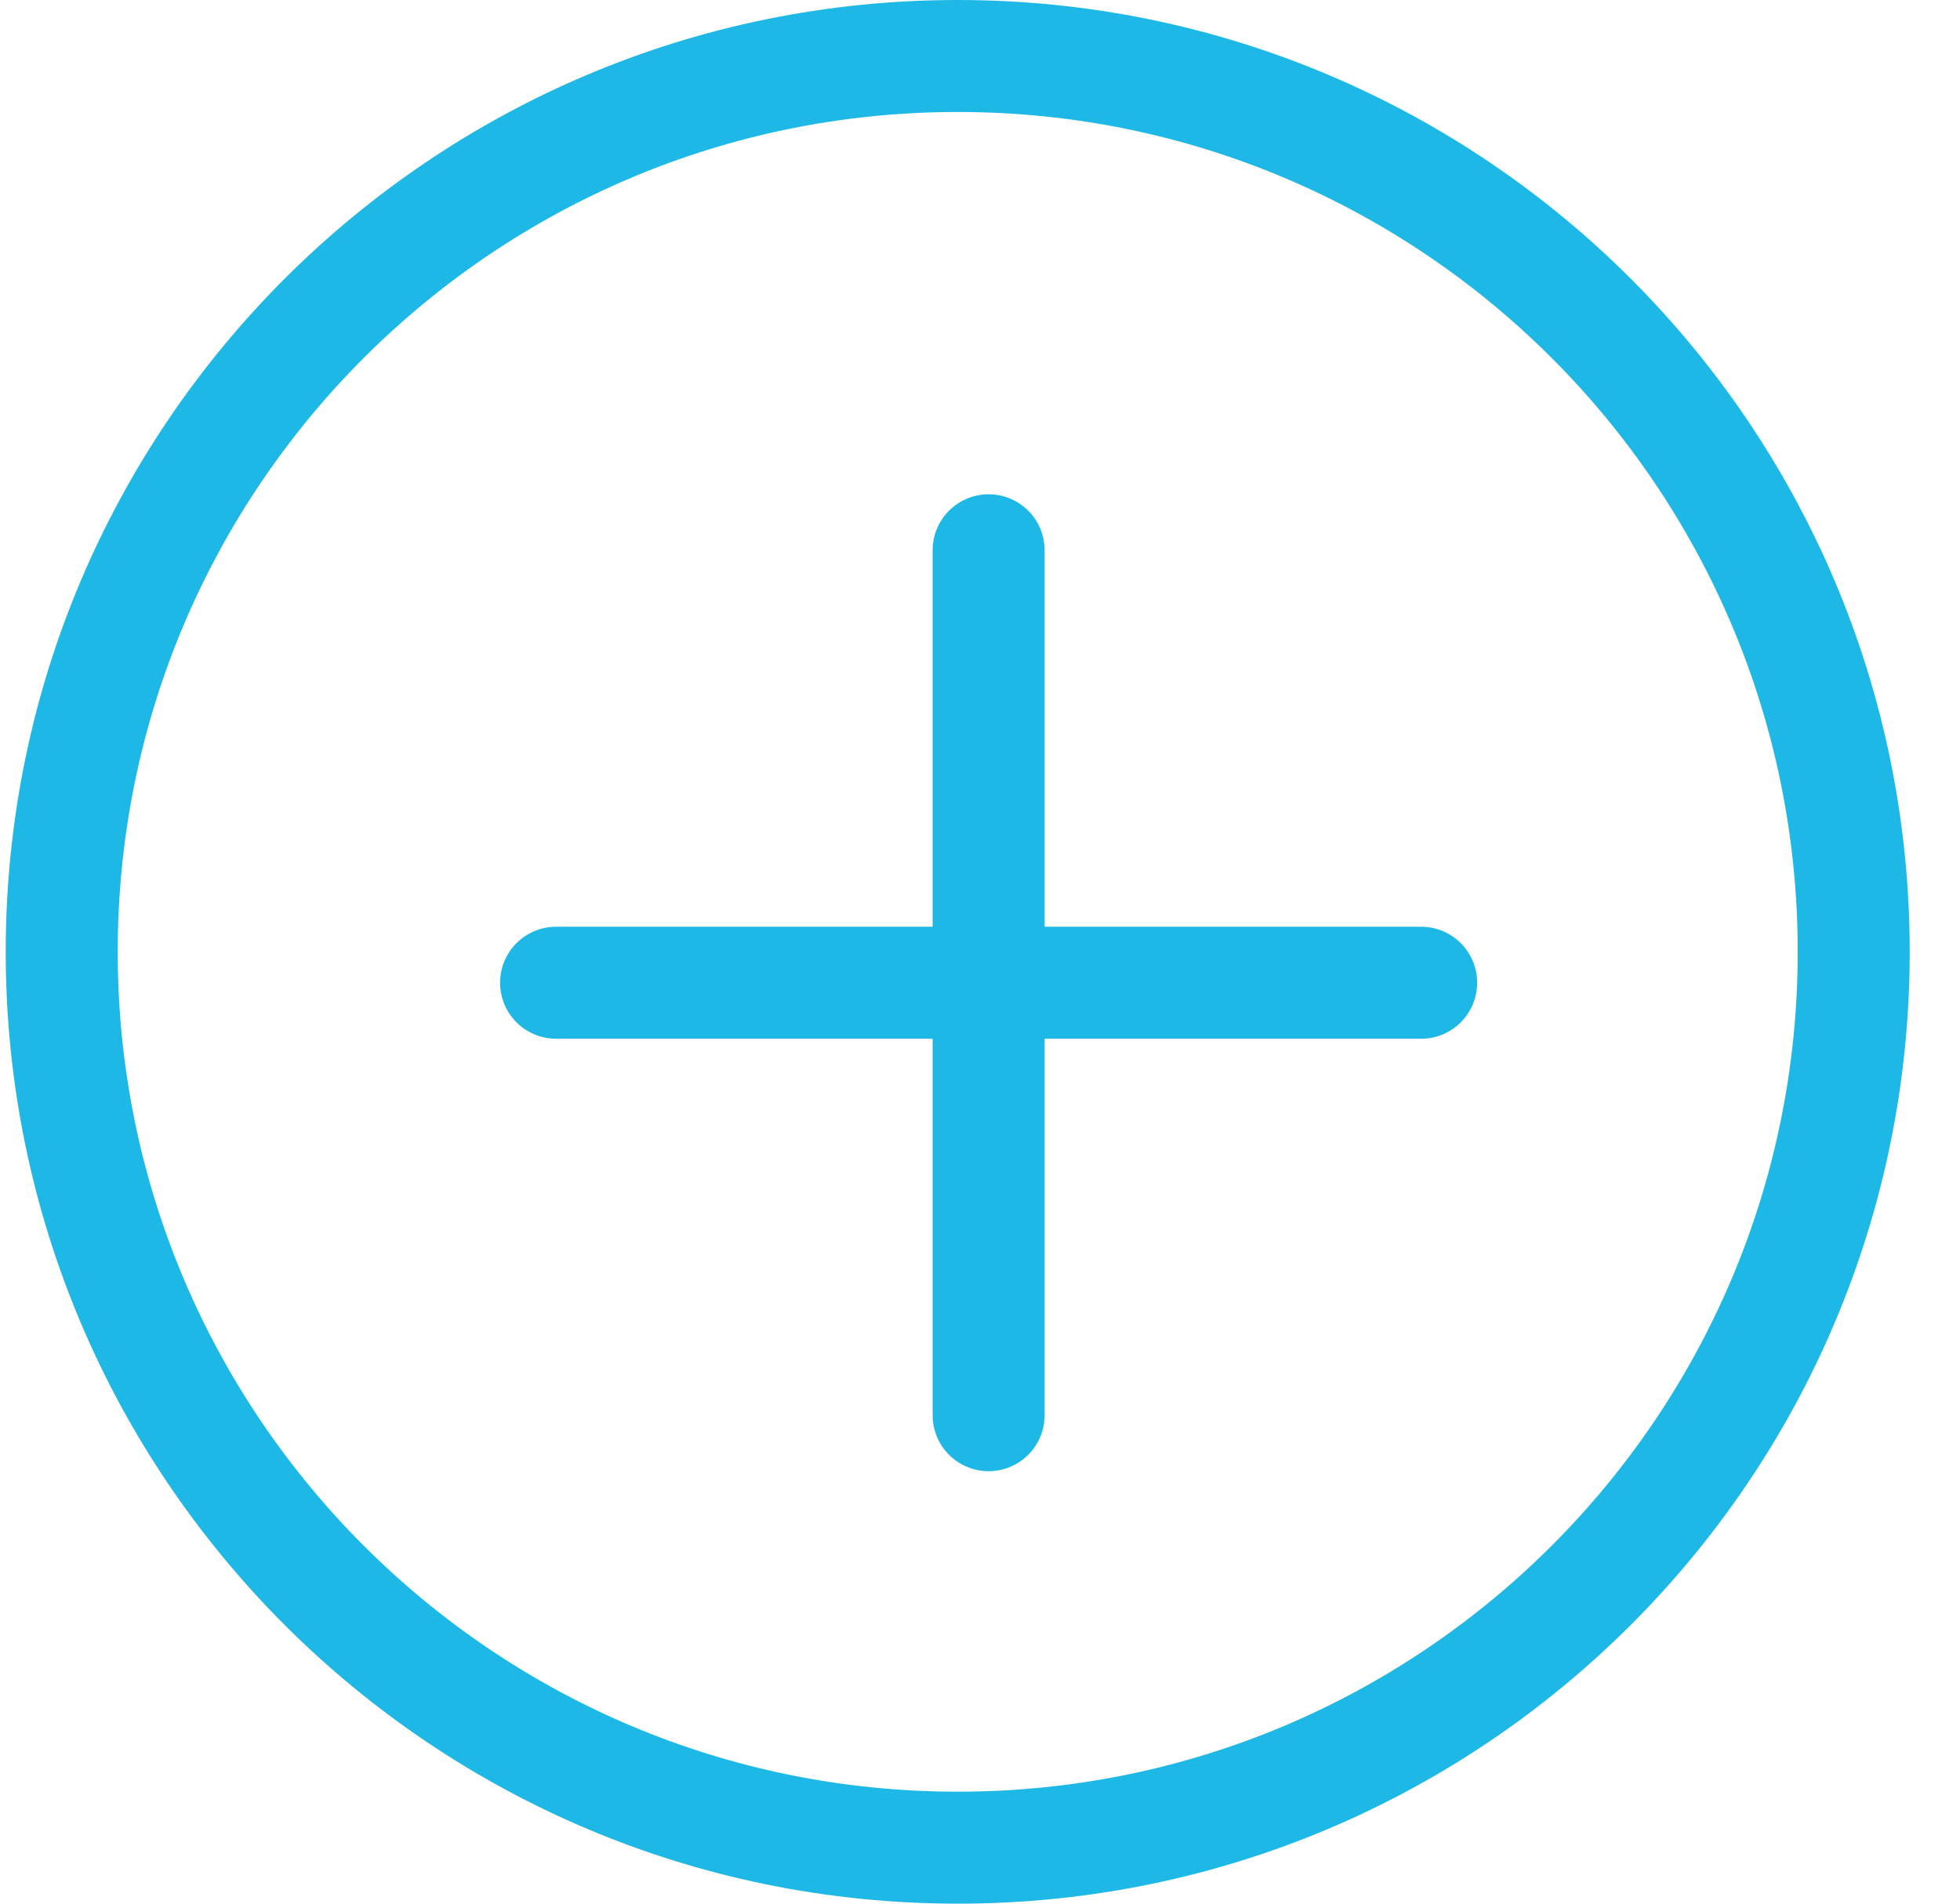
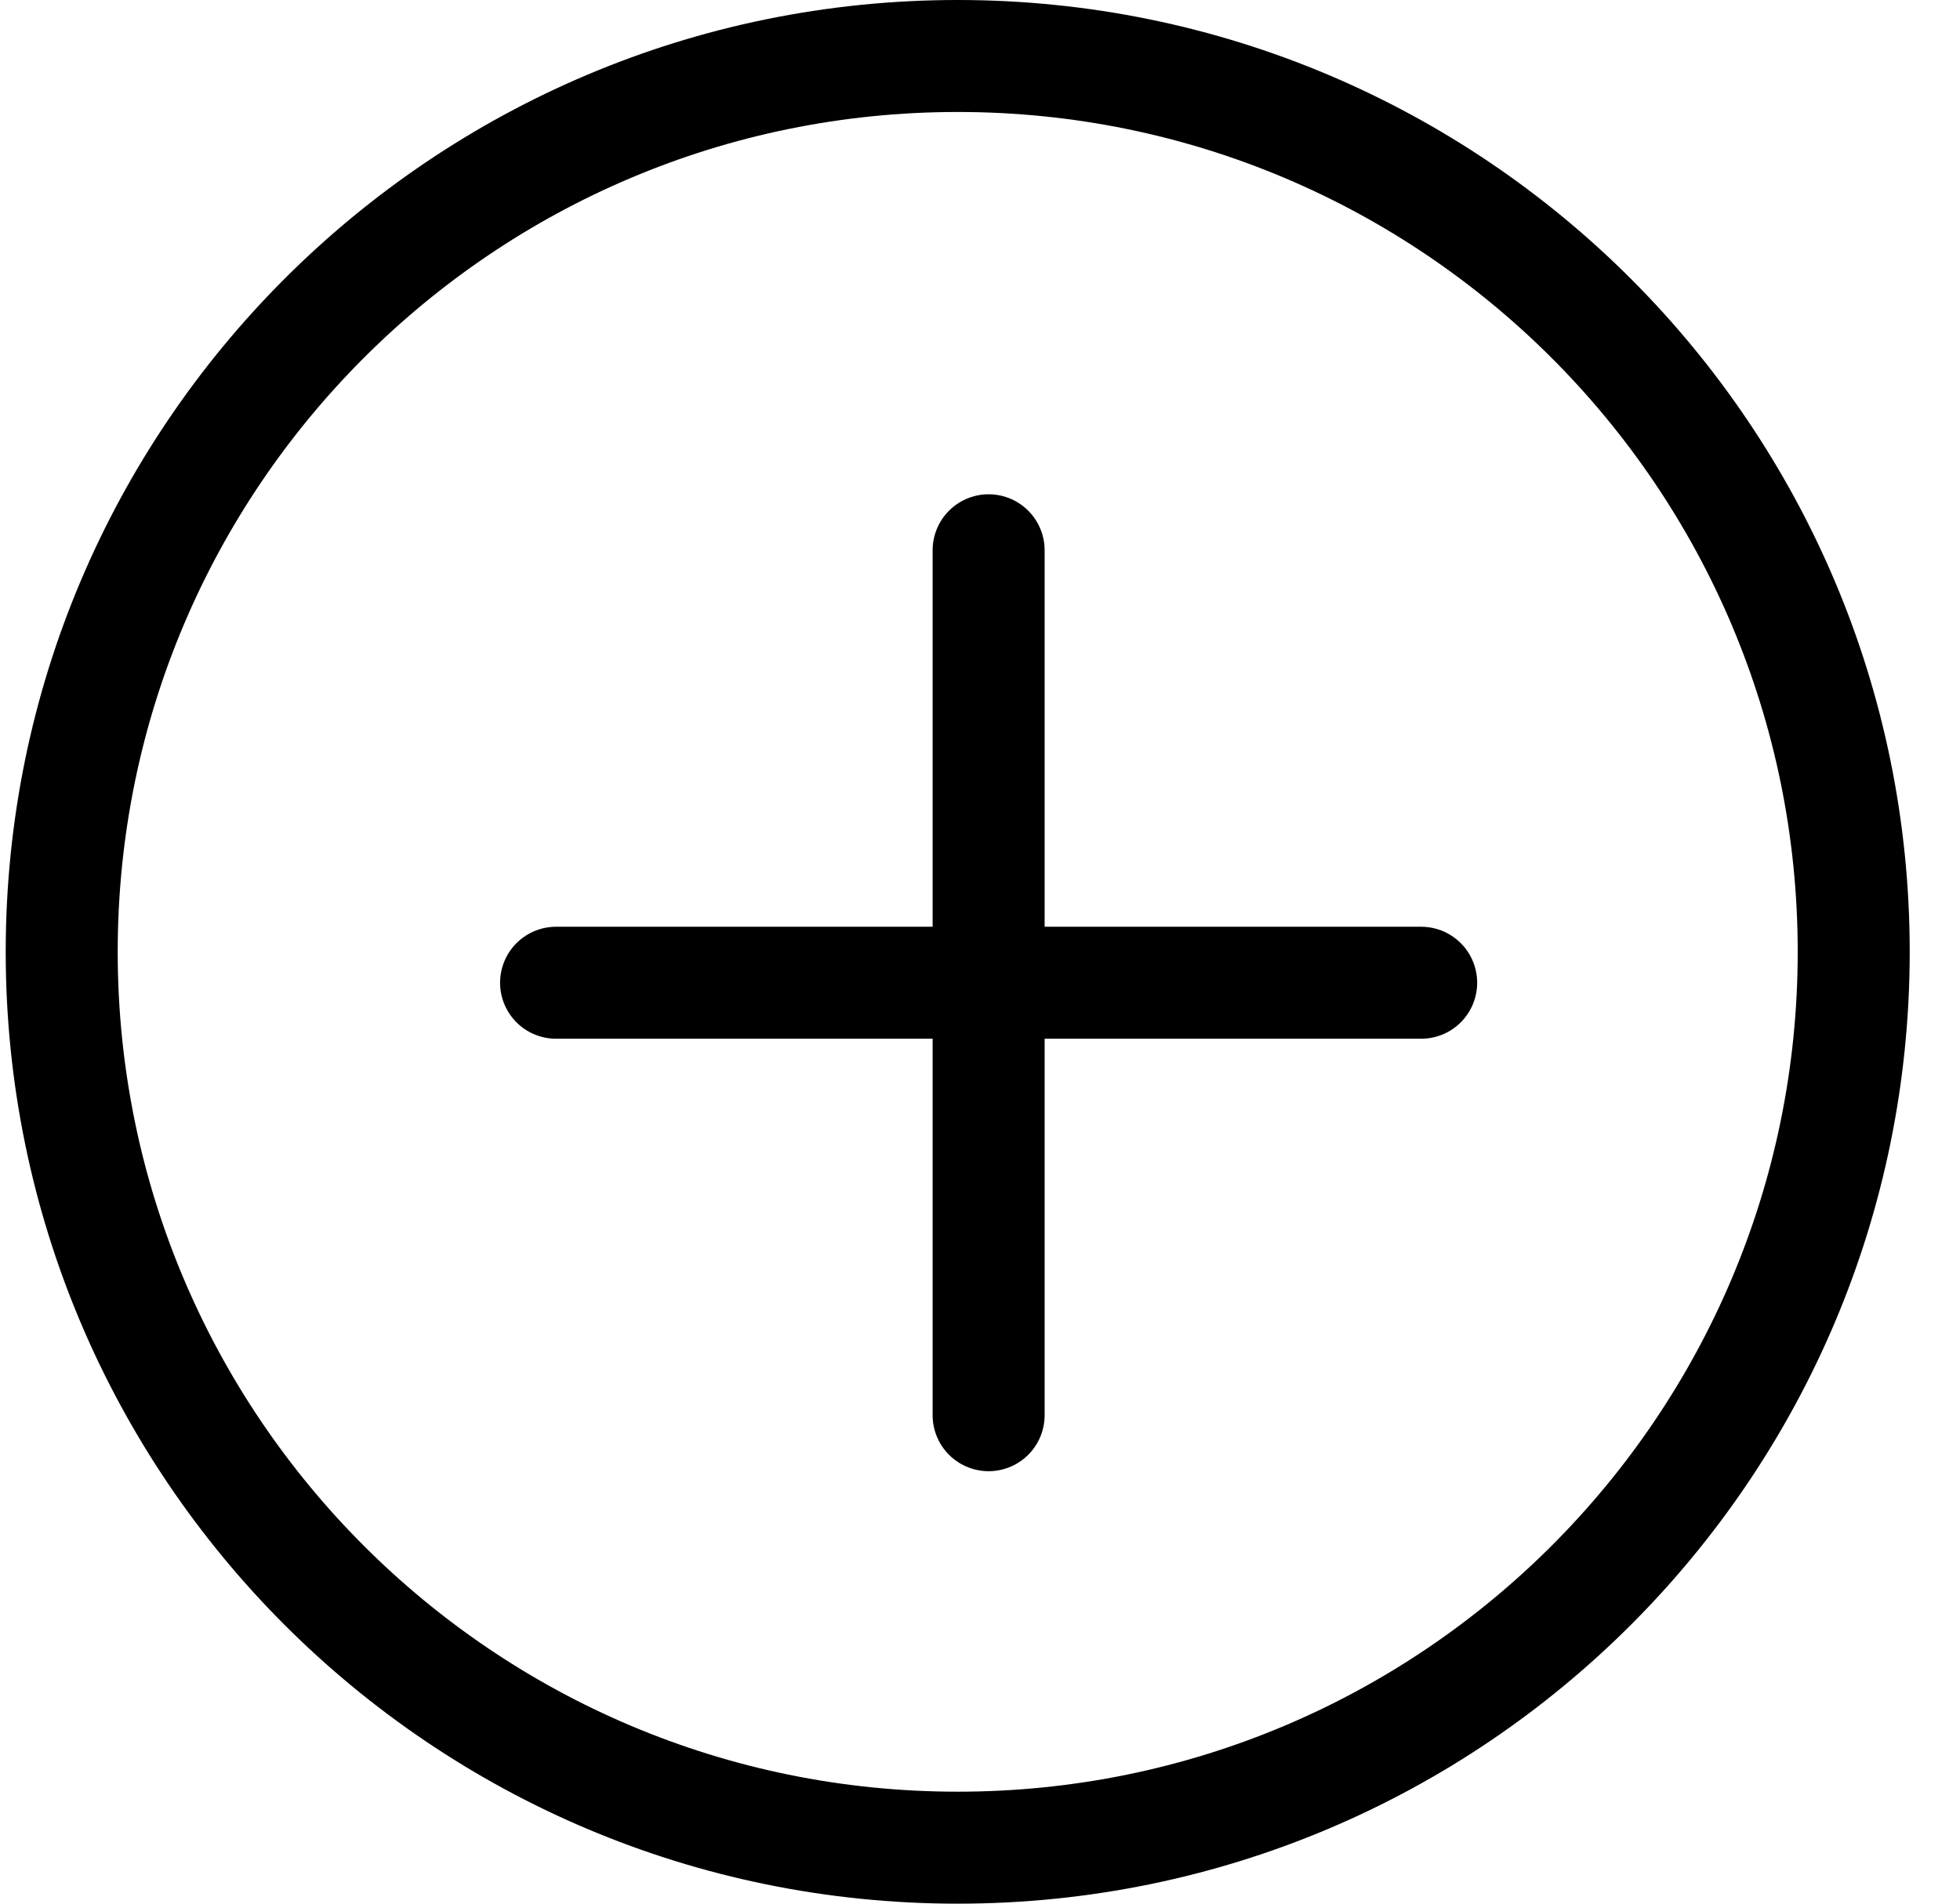
<svg xmlns="http://www.w3.org/2000/svg" width="35" height="34" viewBox="0 0 35 34">
-   <g fill="none" fill-rule="evenodd" stroke="#1EB8E7" stroke-width="2" transform="translate(1.102 1)">
+   <g fill="none" fill-rule="evenodd" stroke="currentColor" stroke-width="2" transform="translate(1.102 1)">
    <circle cx="16" cy="16" r="16" />
    <g stroke-linecap="round">
      <path d="M16.552 8.828v15.448M8.828 16.552h15.448" />
    </g>
  </g>
</svg>
